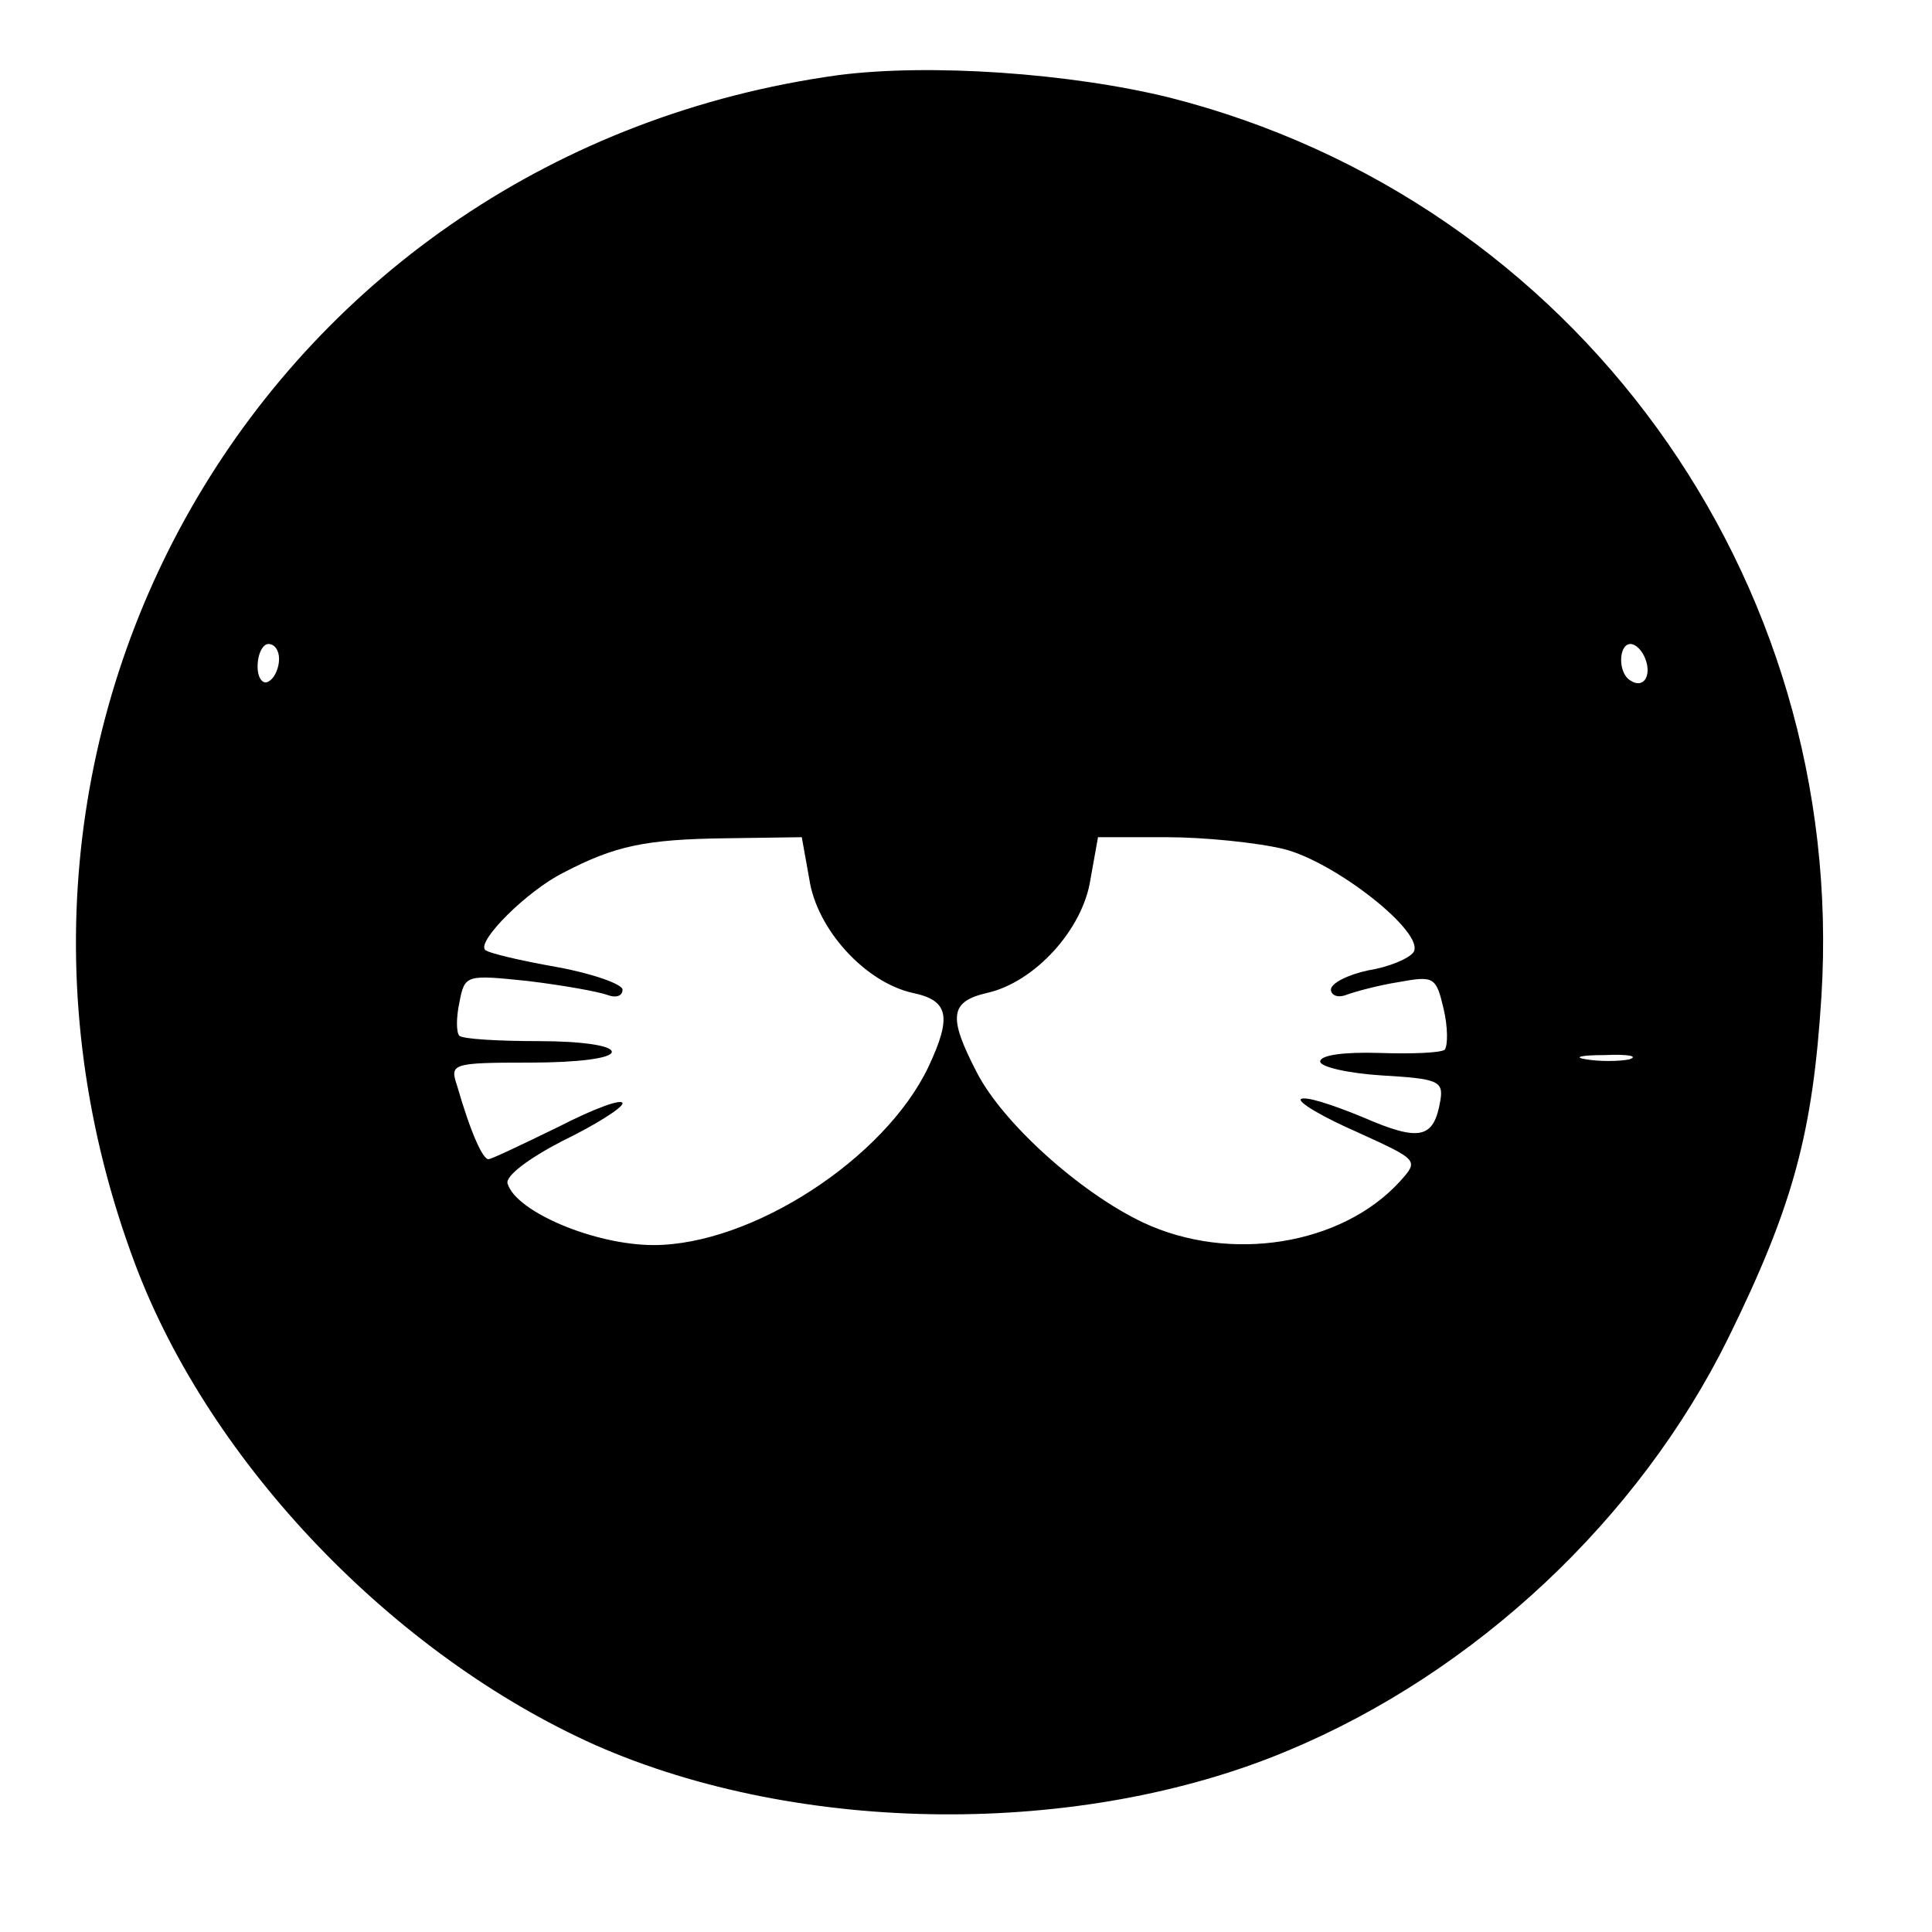
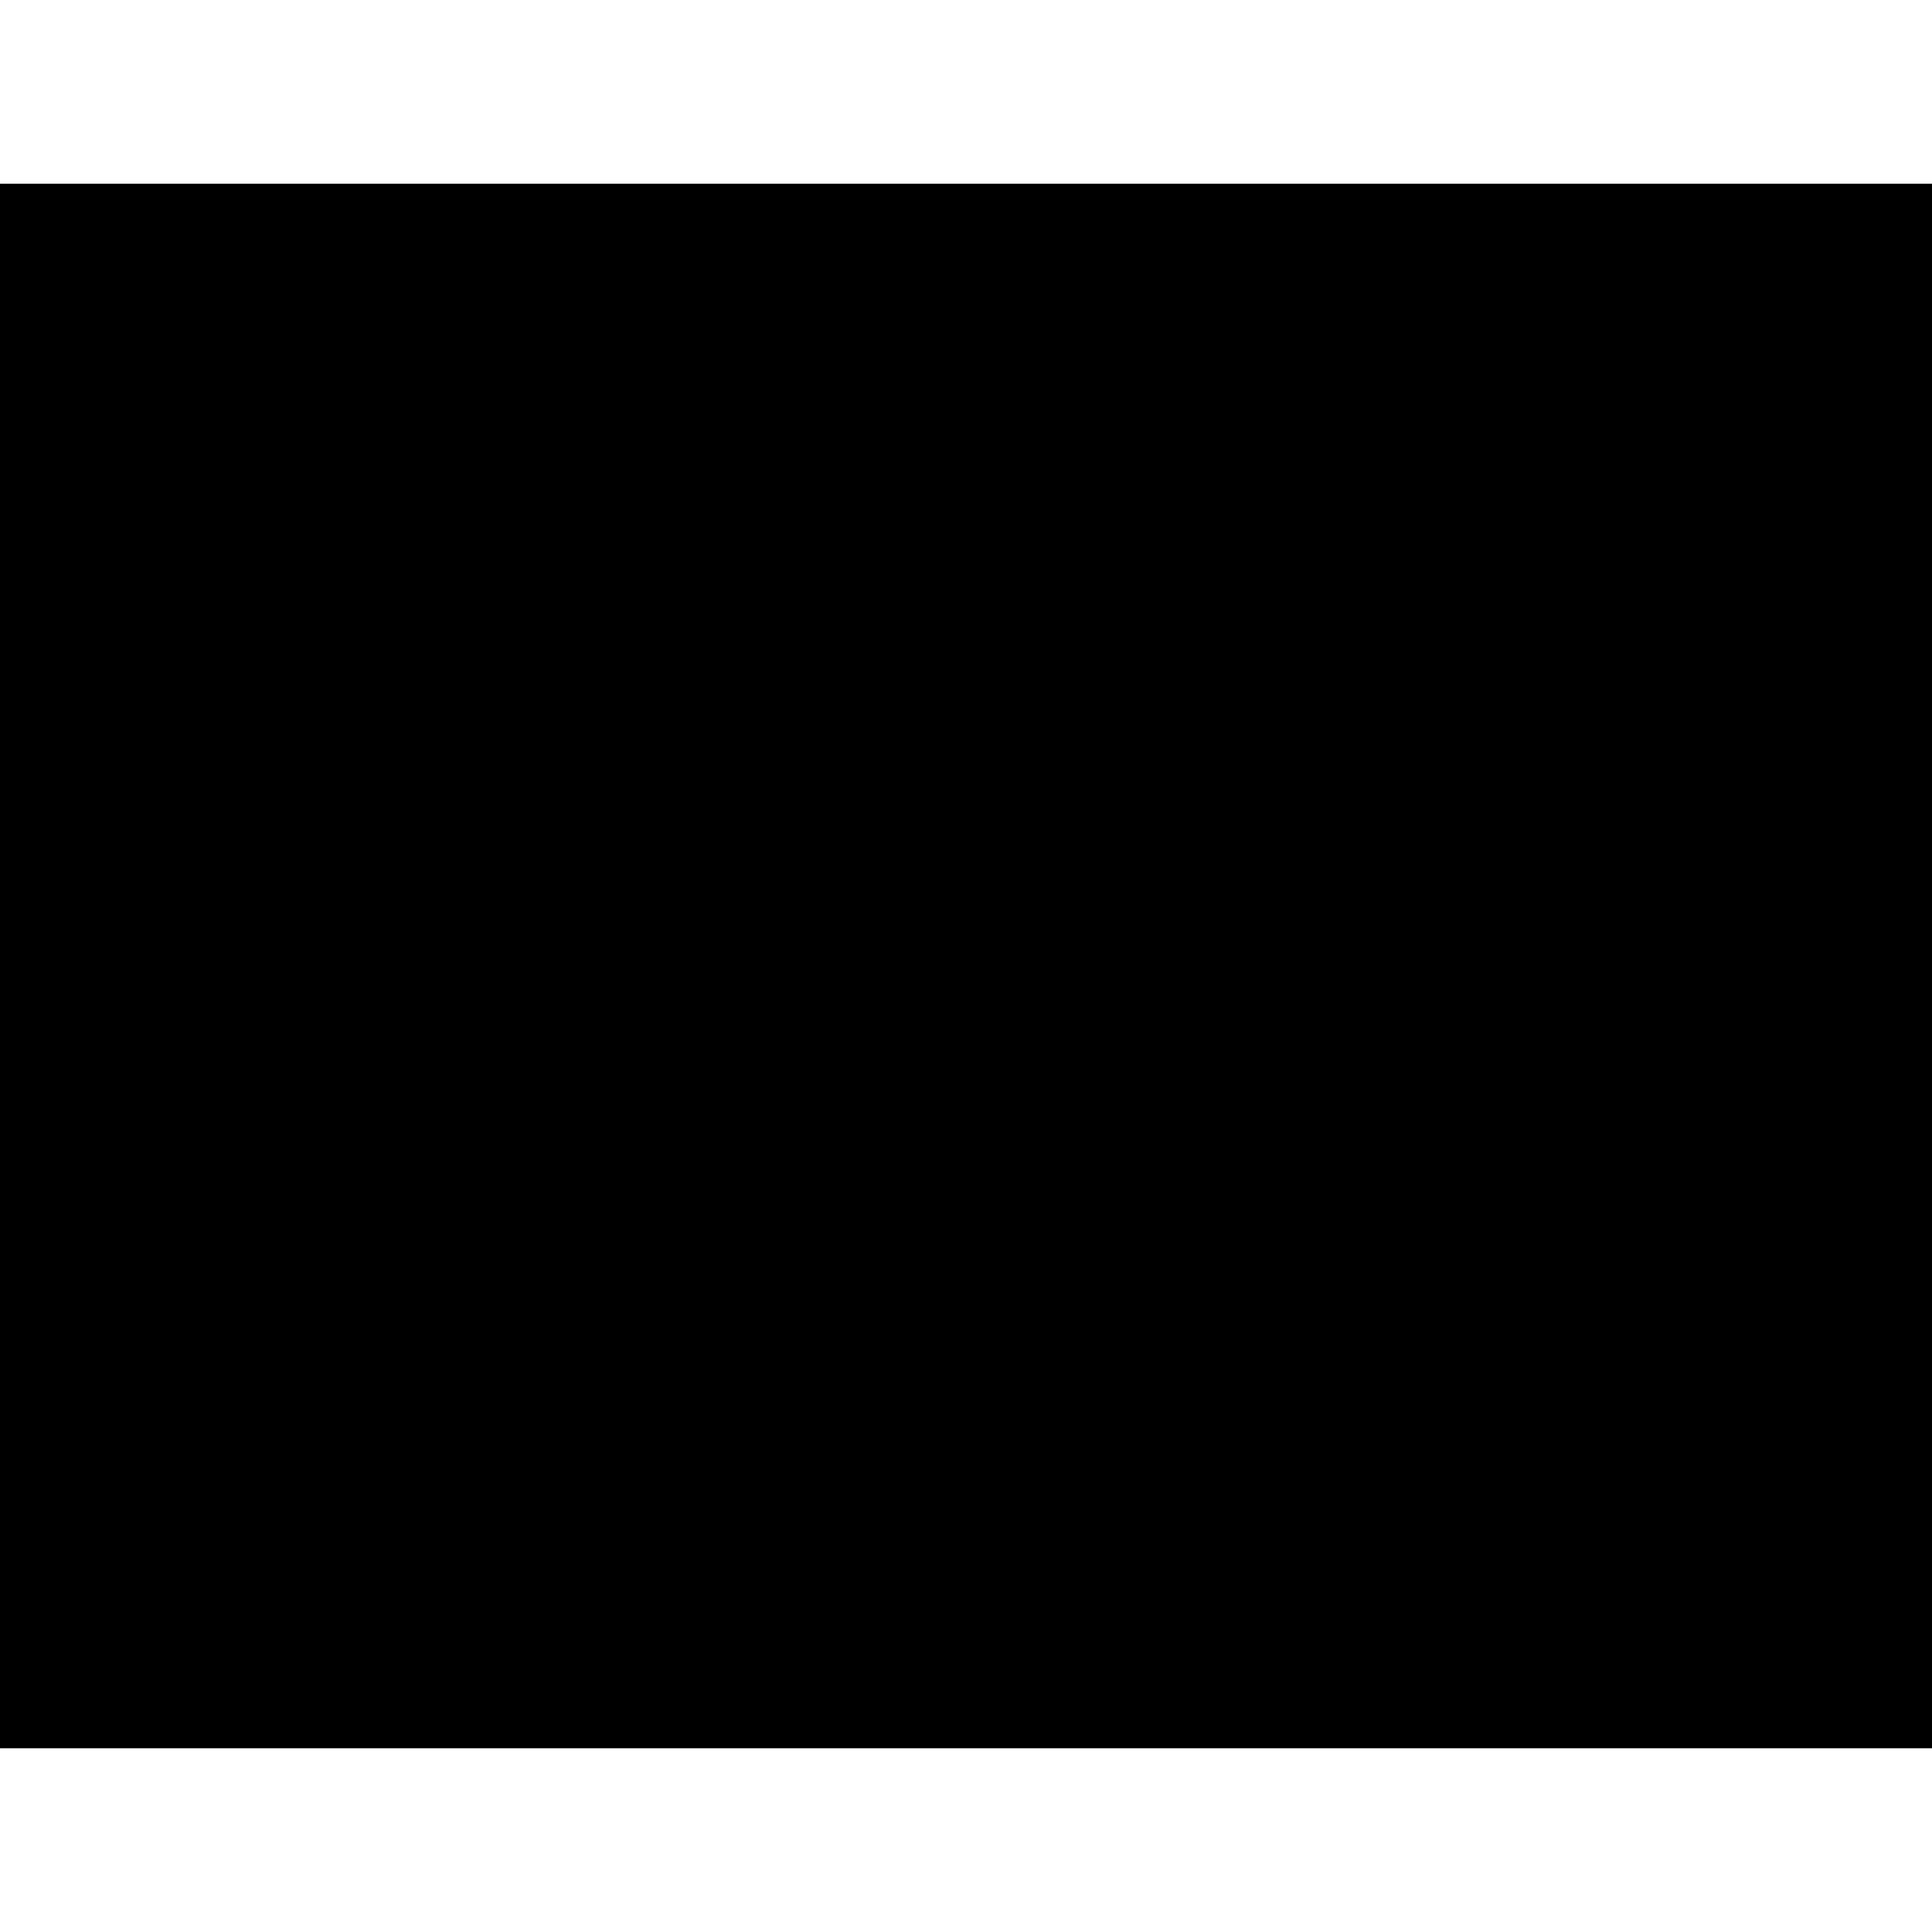
- <svg xmlns="http://www.w3.org/2000/svg" version="1.0" width="180pt" height="180pt" viewBox="0 0 180 180" preserveAspectRatio="xMidYMid meet">
-   <g transform="translate(0,180) scale(0.1,-0.1)" fill="#000000" stroke="none">
-     <path d="M781 1730 c-529 -73 -844 -605 -655 -1108 70 -186 241 -364 429 -448 191 -84 452 -86 645 -5 175 73 327 216 410 384 61 124 79 192 87 319 24 391 -230 741 -607 837 -93 23 -224 32 -309 21z m-521 -544 c0 -8 -4 -18 -10 -21 -5 -3 -10 3 -10 14 0 12 5 21 10 21 6 0 10 -6 10 -14z m1273 0 c6 -16 -2 -28 -14 -20 -12 7 -11 34 0 34 5 0 11 -6 14 -14z m-779 -205 c7 -47 52 -96 96 -106 34 -7 37 -22 15 -69 -41 -86 -165 -166 -256 -166 -55 0 -128 31 -136 57 -3 7 20 24 51 40 31 15 56 31 56 35 0 5 -27 -5 -60 -22 -33 -16 -62 -30 -65 -30 -5 0 -16 23 -29 68 -7 21 -6 22 68 22 44 0 76 4 76 10 0 6 -29 10 -68 10 -38 0 -71 2 -74 5 -3 3 -3 17 0 31 5 26 6 26 64 20 33 -4 66 -10 74 -13 8 -3 14 -1 14 5 0 5 -28 15 -61 21 -34 6 -64 13 -67 16 -8 8 39 55 73 72 48 25 76 31 151 32 l71 1 7 -39z m442 28 c48 -12 132 -78 121 -96 -4 -6 -23 -14 -42 -17 -19 -4 -35 -12 -35 -18 0 -5 6 -8 14 -5 8 3 30 9 49 12 33 6 35 5 42 -25 4 -17 4 -34 1 -38 -4 -3 -31 -4 -61 -3 -33 1 -55 -2 -55 -8 0 -5 26 -11 58 -13 51 -3 57 -5 54 -23 -6 -36 -19 -39 -72 -16 -29 12 -54 20 -58 17 -3 -3 21 -17 53 -31 57 -26 57 -26 39 -46 -54 -59 -158 -76 -239 -38 -59 28 -131 93 -155 140 -27 52 -25 66 10 74 44 10 89 59 96 106 l7 39 64 0 c35 0 84 -5 109 -11z m322 -196 c-10 -2 -28 -2 -40 0 -13 2 -5 4 17 4 22 1 32 -1 23 -4z" />
+ <svg xmlns="http://www.w3.org/2000/svg" version="1.0" width="652pt" height="652pt" viewBox="0 0 652 652" preserveAspectRatio="xMidYMid meet">
+   <g transform="translate(0,652) scale(0.1,-0.1)" fill="#000000" stroke="none">
+     <path d="M0 3260 l0 -2640 3260 0 3260 0 0 2640 0 2640 -3260 0 -3260 0 0 -2640z" />
  </g>
</svg>
